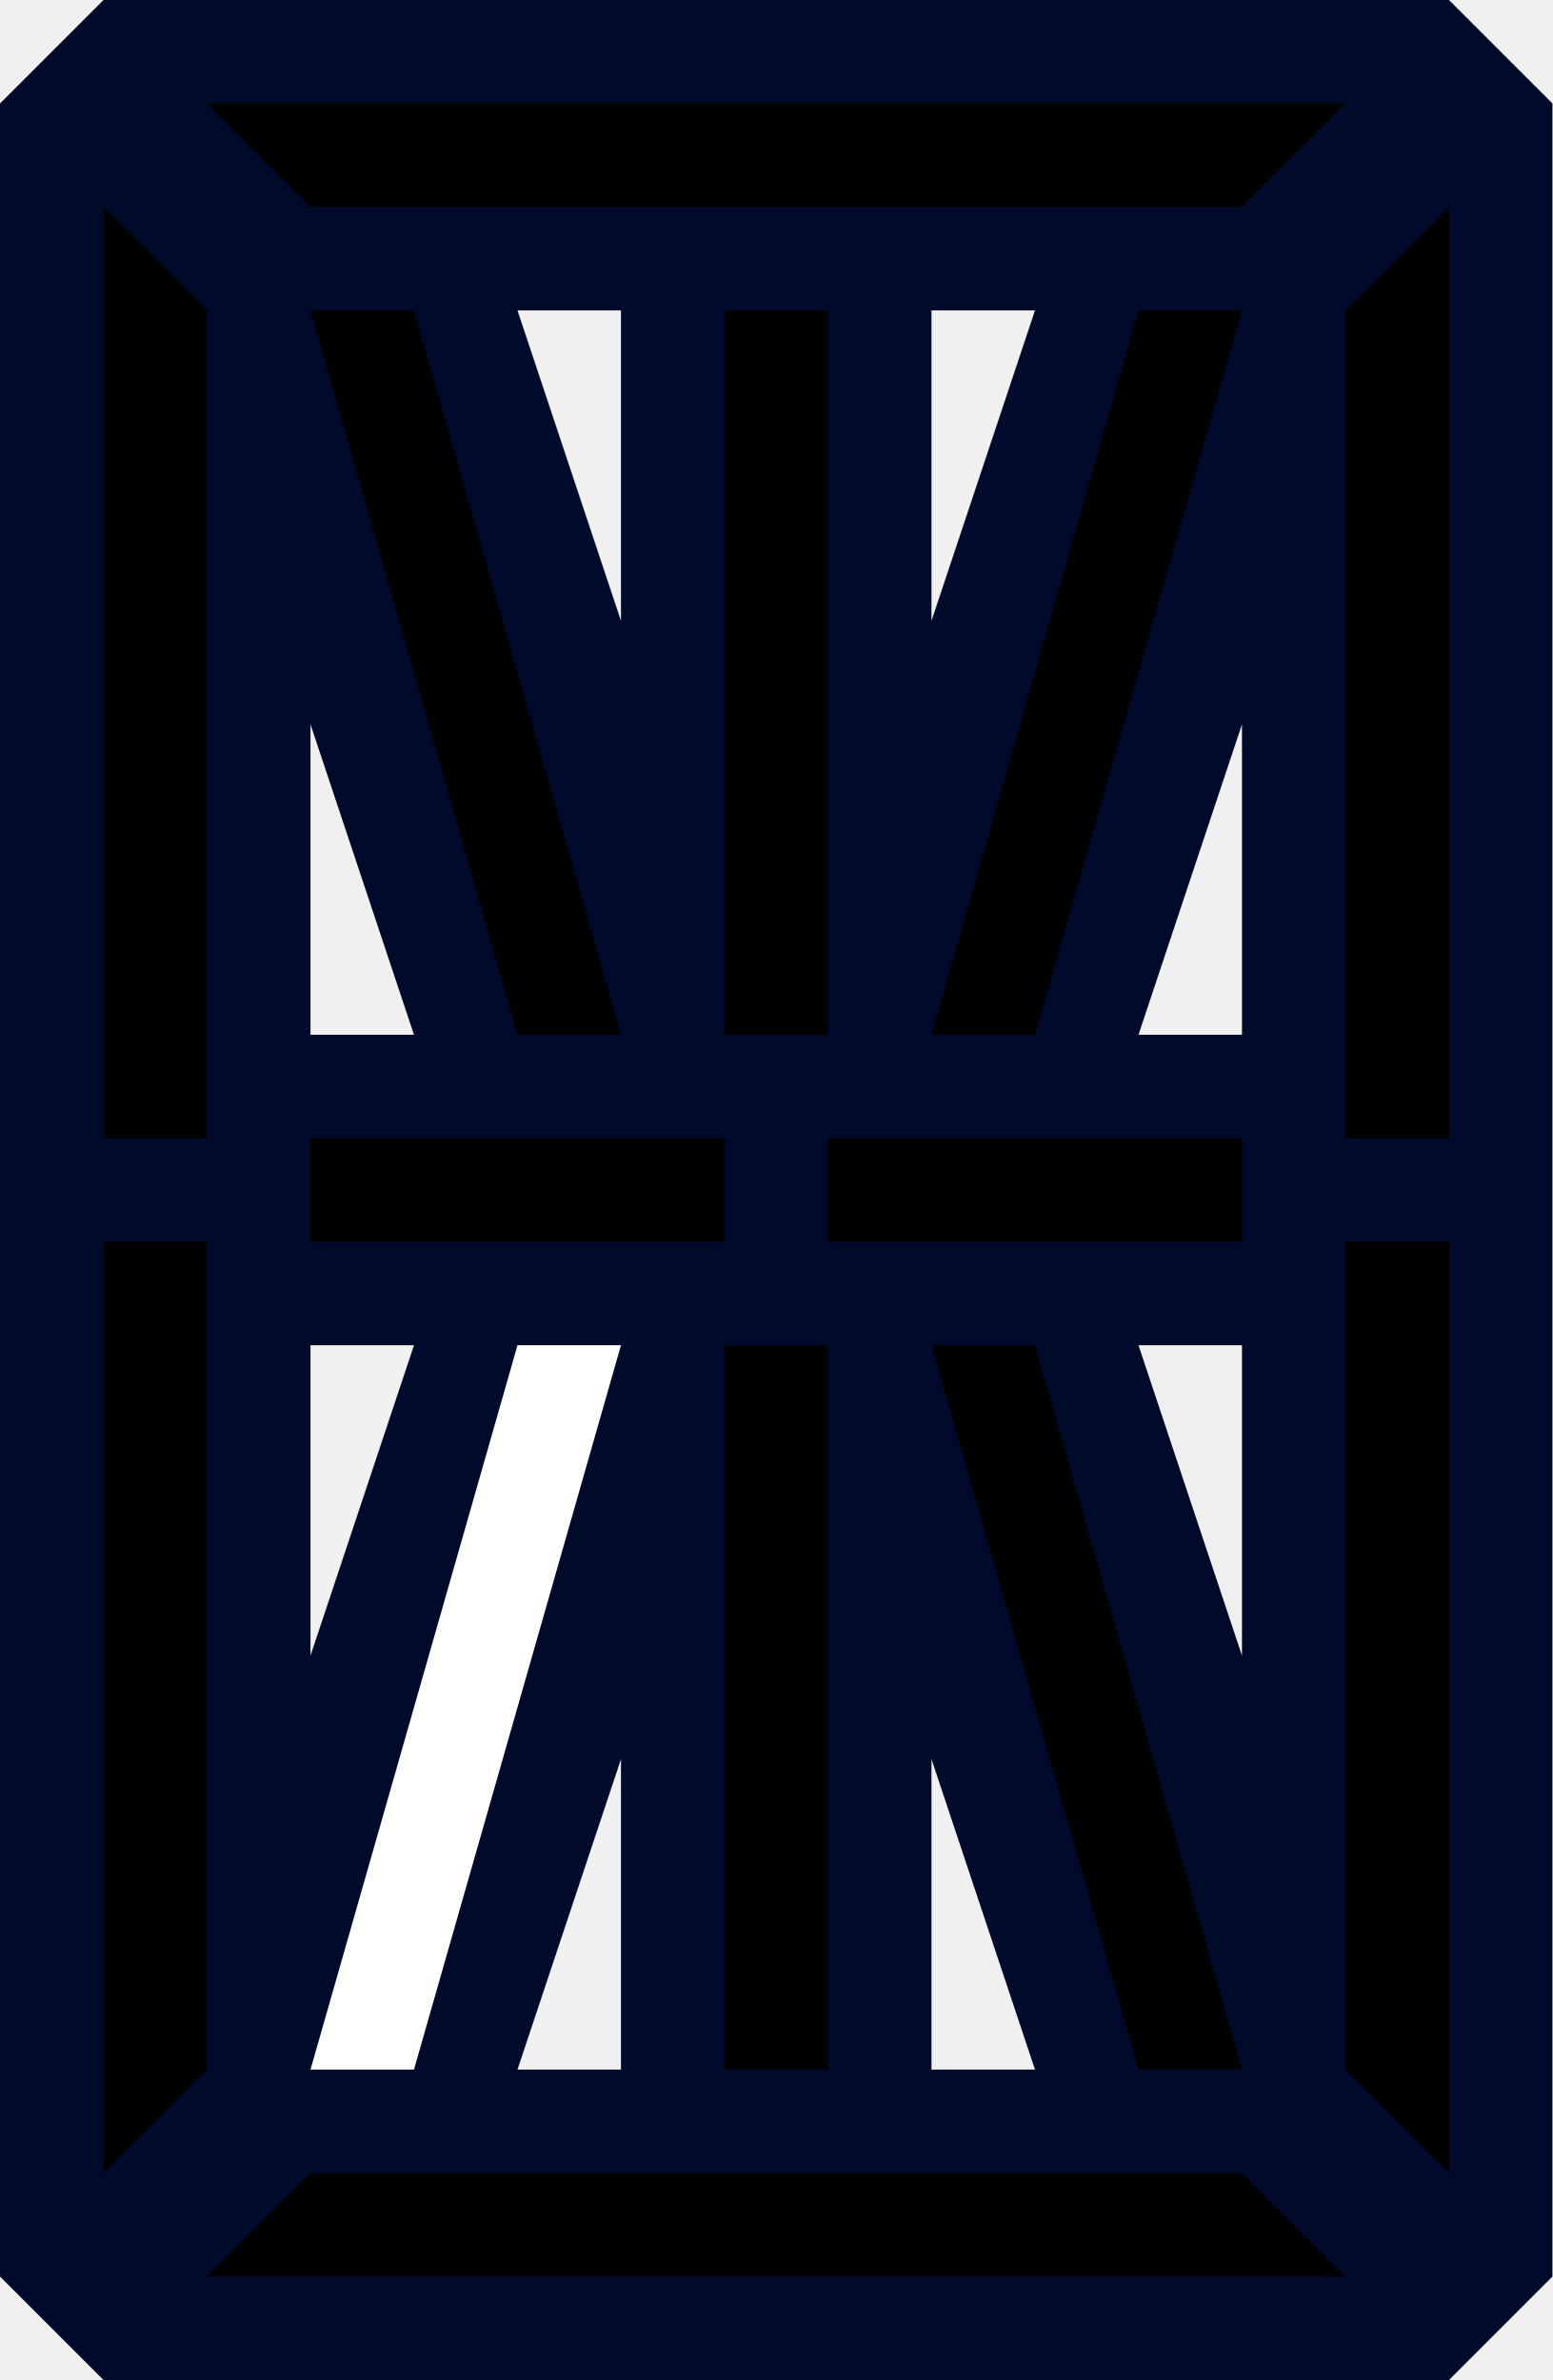
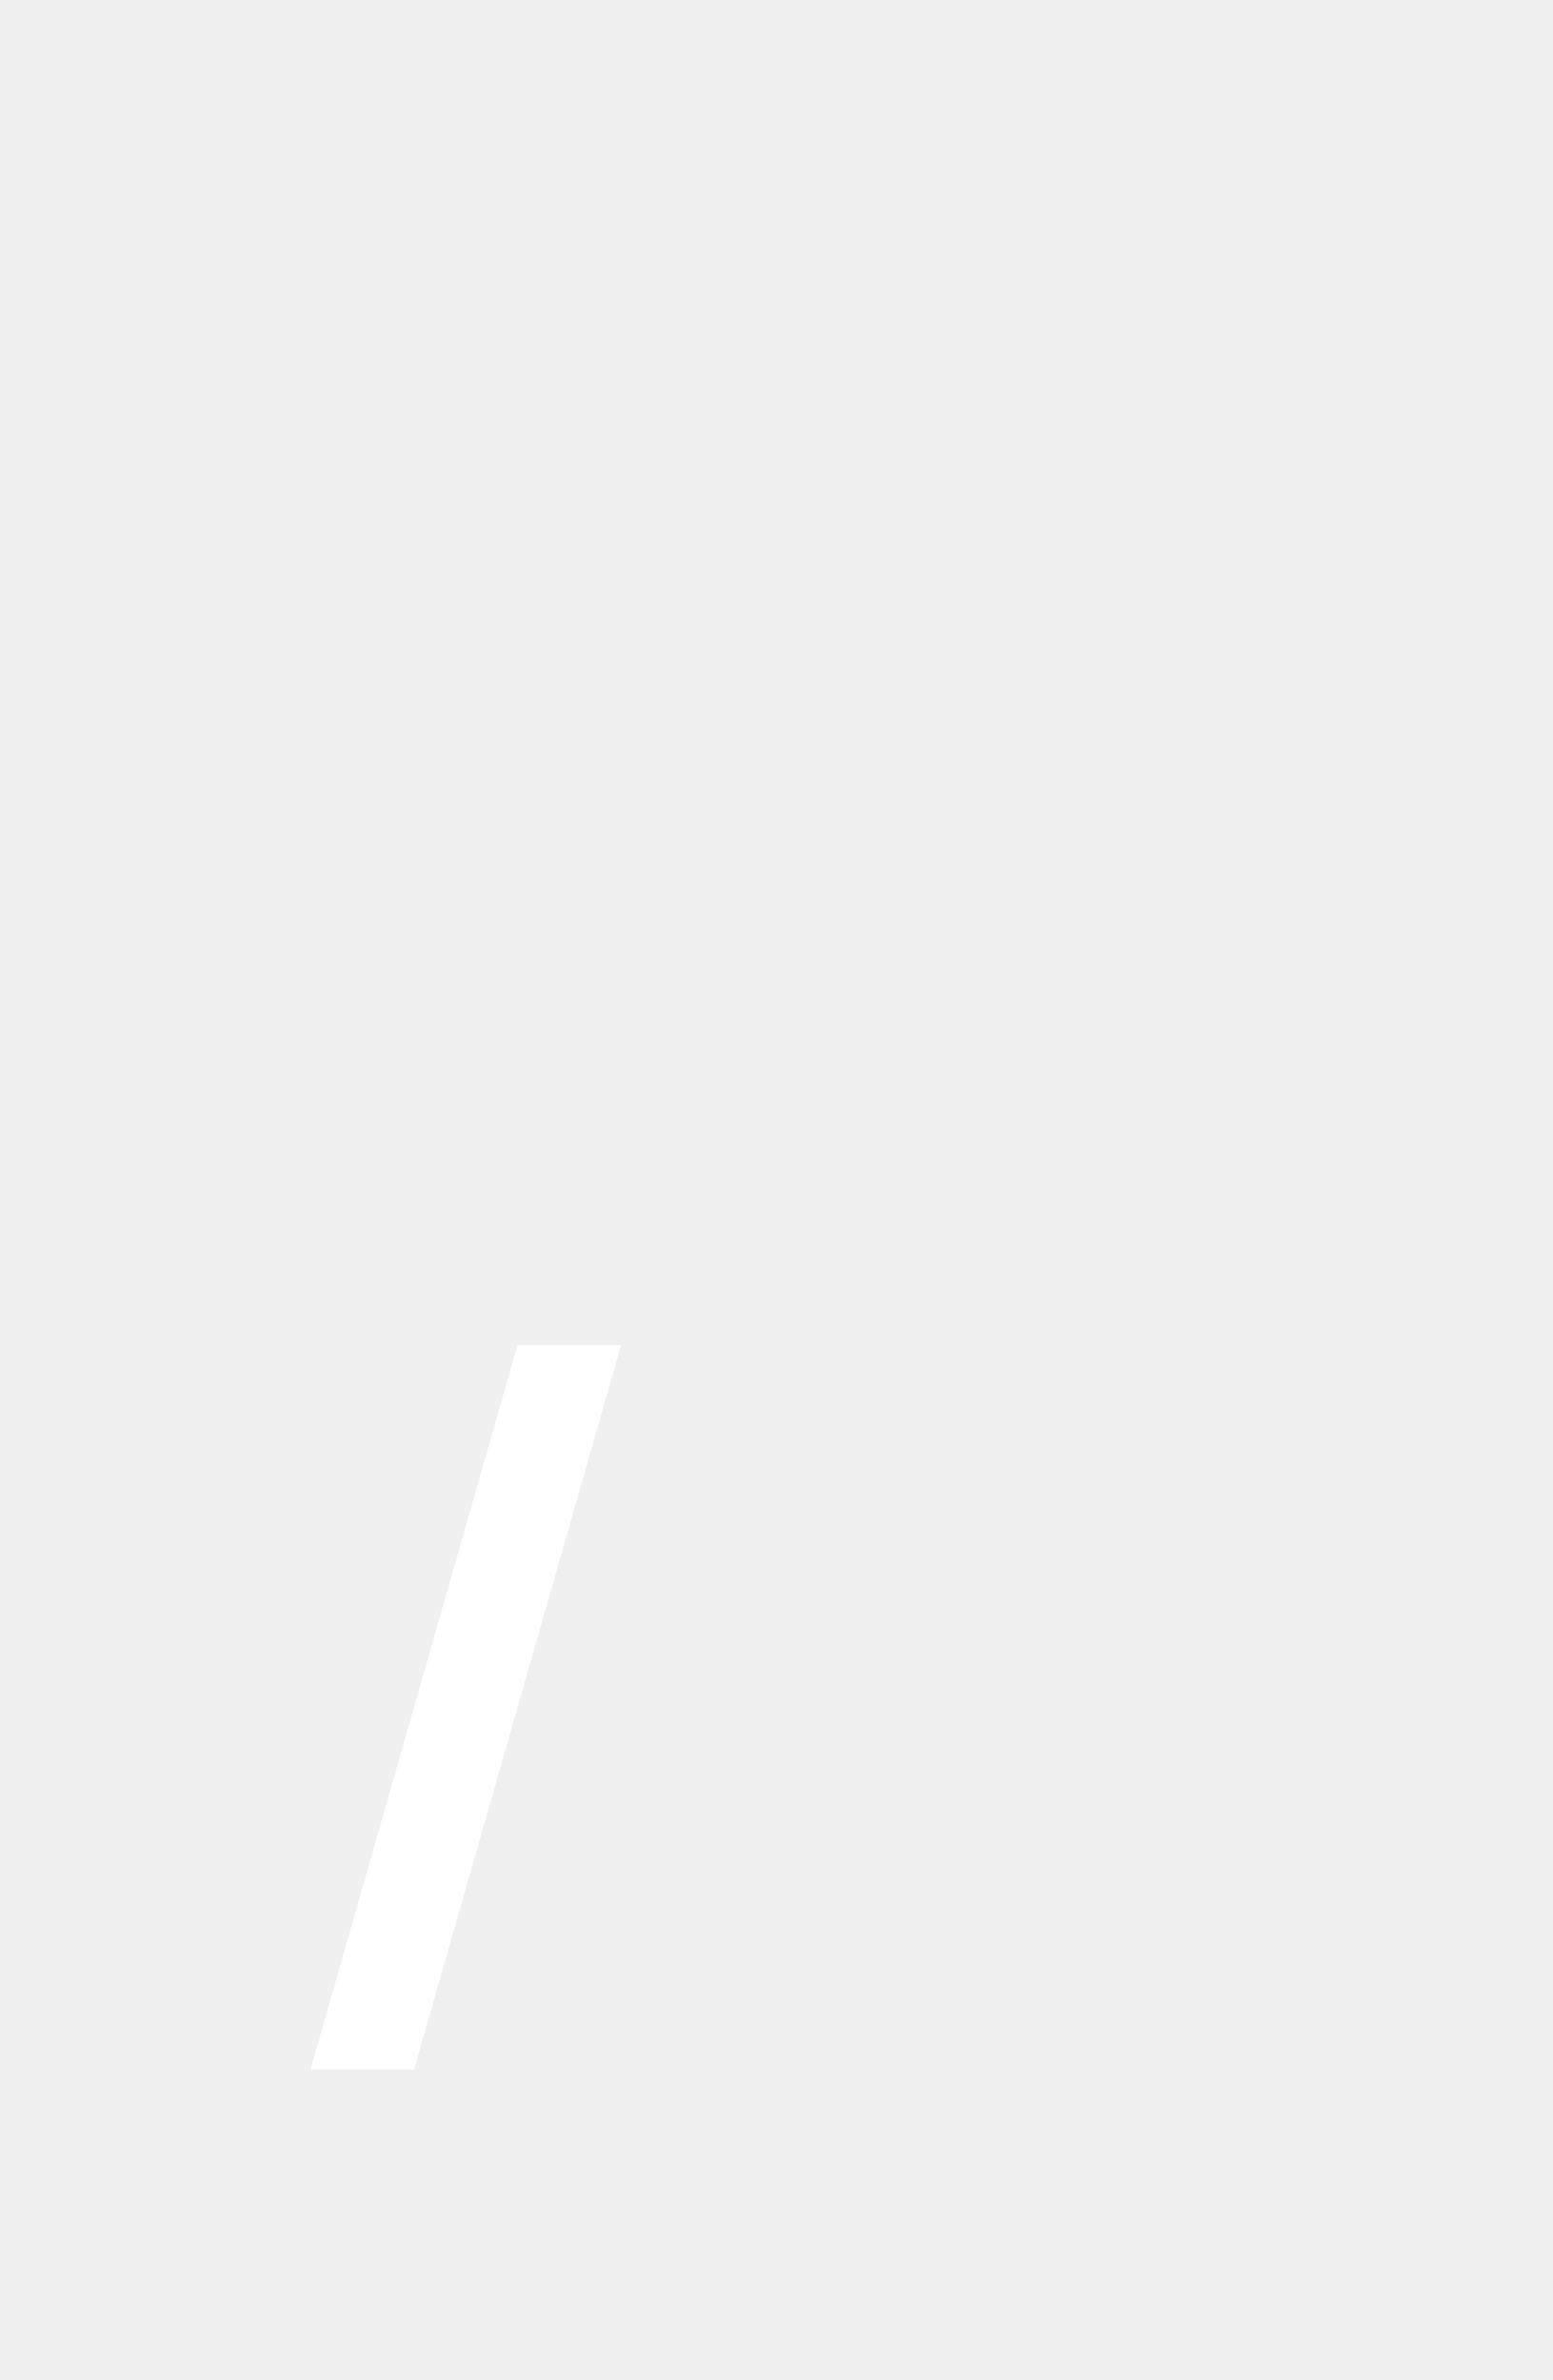
<svg xmlns="http://www.w3.org/2000/svg" width="15" height="23" viewBox="0 0 15 23" version="1.1" id="svg8">
  <defs id="defs2" />
-   <path style="fill:#000b2b;fill-opacity:1;stroke:none;stroke-opacity:1" d="M 1,0 0,1 v 21 l 1,1 h 13 l 1,-1 V 1 L 14,0 Z m 4,3 h 1 v 3 z m 4,0 h 1 L 9,6 Z M 3,7 4,10 H 3 Z m 9,0 v 3 h -1 z m -9,6 h 1 l -1,3 z m 8,0 h 1 v 3 z m -5,4 v 3 H 5 Z m 3,0 1,3 H 9 Z" id="path910" />
-   <path style="fill:#000000;fill-opacity:1;stroke:none;stroke-opacity:1" d="m 2,1 1,1 h 9 l 1,-1 z" id="path826" />
-   <path style="fill:#000000;fill-opacity:1;stroke:none;stroke-opacity:1" d="m 1,2 1,1 v 8 H 1 Z" id="path828" />
-   <rect style="fill:#000000;fill-opacity:1;stroke:none;stroke-width:1;stroke-opacity:1" id="rect836" width="1" height="7" x="7" y="3" />
-   <rect style="fill:#000000;fill-opacity:1;stroke:none;stroke-width:1;stroke-opacity:1" id="rect838" width="4" height="1" x="3" y="11" />
-   <path style="fill:#000000;fill-opacity:1;stroke:none;stroke-opacity:1" d="m 9,10 2,-7 h 1 l -2,7 z" id="path840" />
-   <path style="fill:#000000;fill-opacity:1;stroke:none;stroke-opacity:1" d="m 2,12 v 8 l -1,1 v -9 z" id="path844" />
-   <path style="fill:#000000;fill-opacity:1;stroke:none;stroke-opacity:1" d="m 2,22 1,-1 h 9 l 1,1 z" id="path846" />
-   <path style="fill:#000000;fill-opacity:1;stroke:none;stroke-opacity:1" d="m 13,20 1,1 v -9 h -1 z" id="path856" />
-   <path style="fill:#000000;fill-opacity:1;stroke:none;stroke-opacity:1" d="M 13,11 V 3 l 1,-1 v 9 z" id="path858" />
-   <rect style="fill:#000000;fill-opacity:1;stroke:none;stroke-width:1;stroke-opacity:1" id="rect860" width="4" height="1" x="8" y="11" />
-   <rect style="fill:#000000;fill-opacity:1;stroke:none;stroke-width:1;stroke-opacity:1" id="rect836-3" width="1" height="7" x="7" y="13" />
-   <path style="fill:#000000;fill-opacity:1;stroke:none;stroke-opacity:1" d="M 6,10 4,3 H 3 l 2,7 z" id="path840-6" />
-   <path style="fill:#000000;fill-opacity:1;stroke:none;stroke-opacity:1" d="m 9,13 2,7 h 1 l -2,-7 z" id="path840-7" />
  <path style="fill:#ffffff;fill-opacity:1;stroke:none;stroke-opacity:1" d="M 6,13 4,20 H 3 l 2,-7 z" id="path840-6-5" />
</svg>
